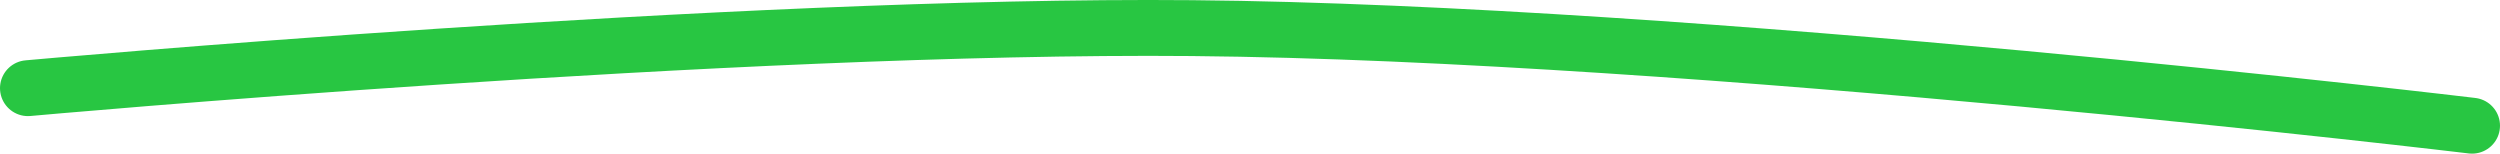
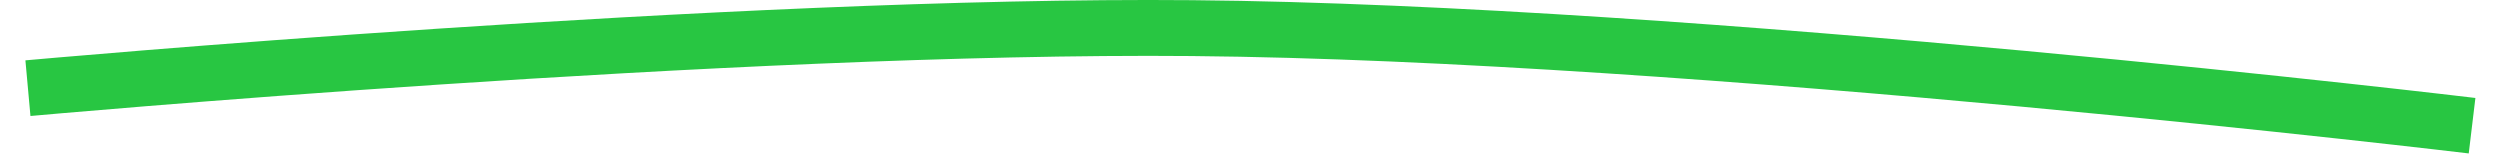
<svg xmlns="http://www.w3.org/2000/svg" width="179" height="11" viewBox="0 0 179 11" fill="none">
-   <path d="M2 6.313C2 6.313 52.632 1.722 85.333 2.013C121.515 2.335 177 9 177 9" stroke="#01BC1F" stroke-opacity="0.84" stroke-width="4" stroke-linecap="round" />
+   <path d="M2 6.313C2 6.313 52.632 1.722 85.333 2.013C121.515 2.335 177 9 177 9" stroke="#01BC1F" stroke-opacity="0.84" stroke-width="4" strokeLinecap="round" />
</svg>
